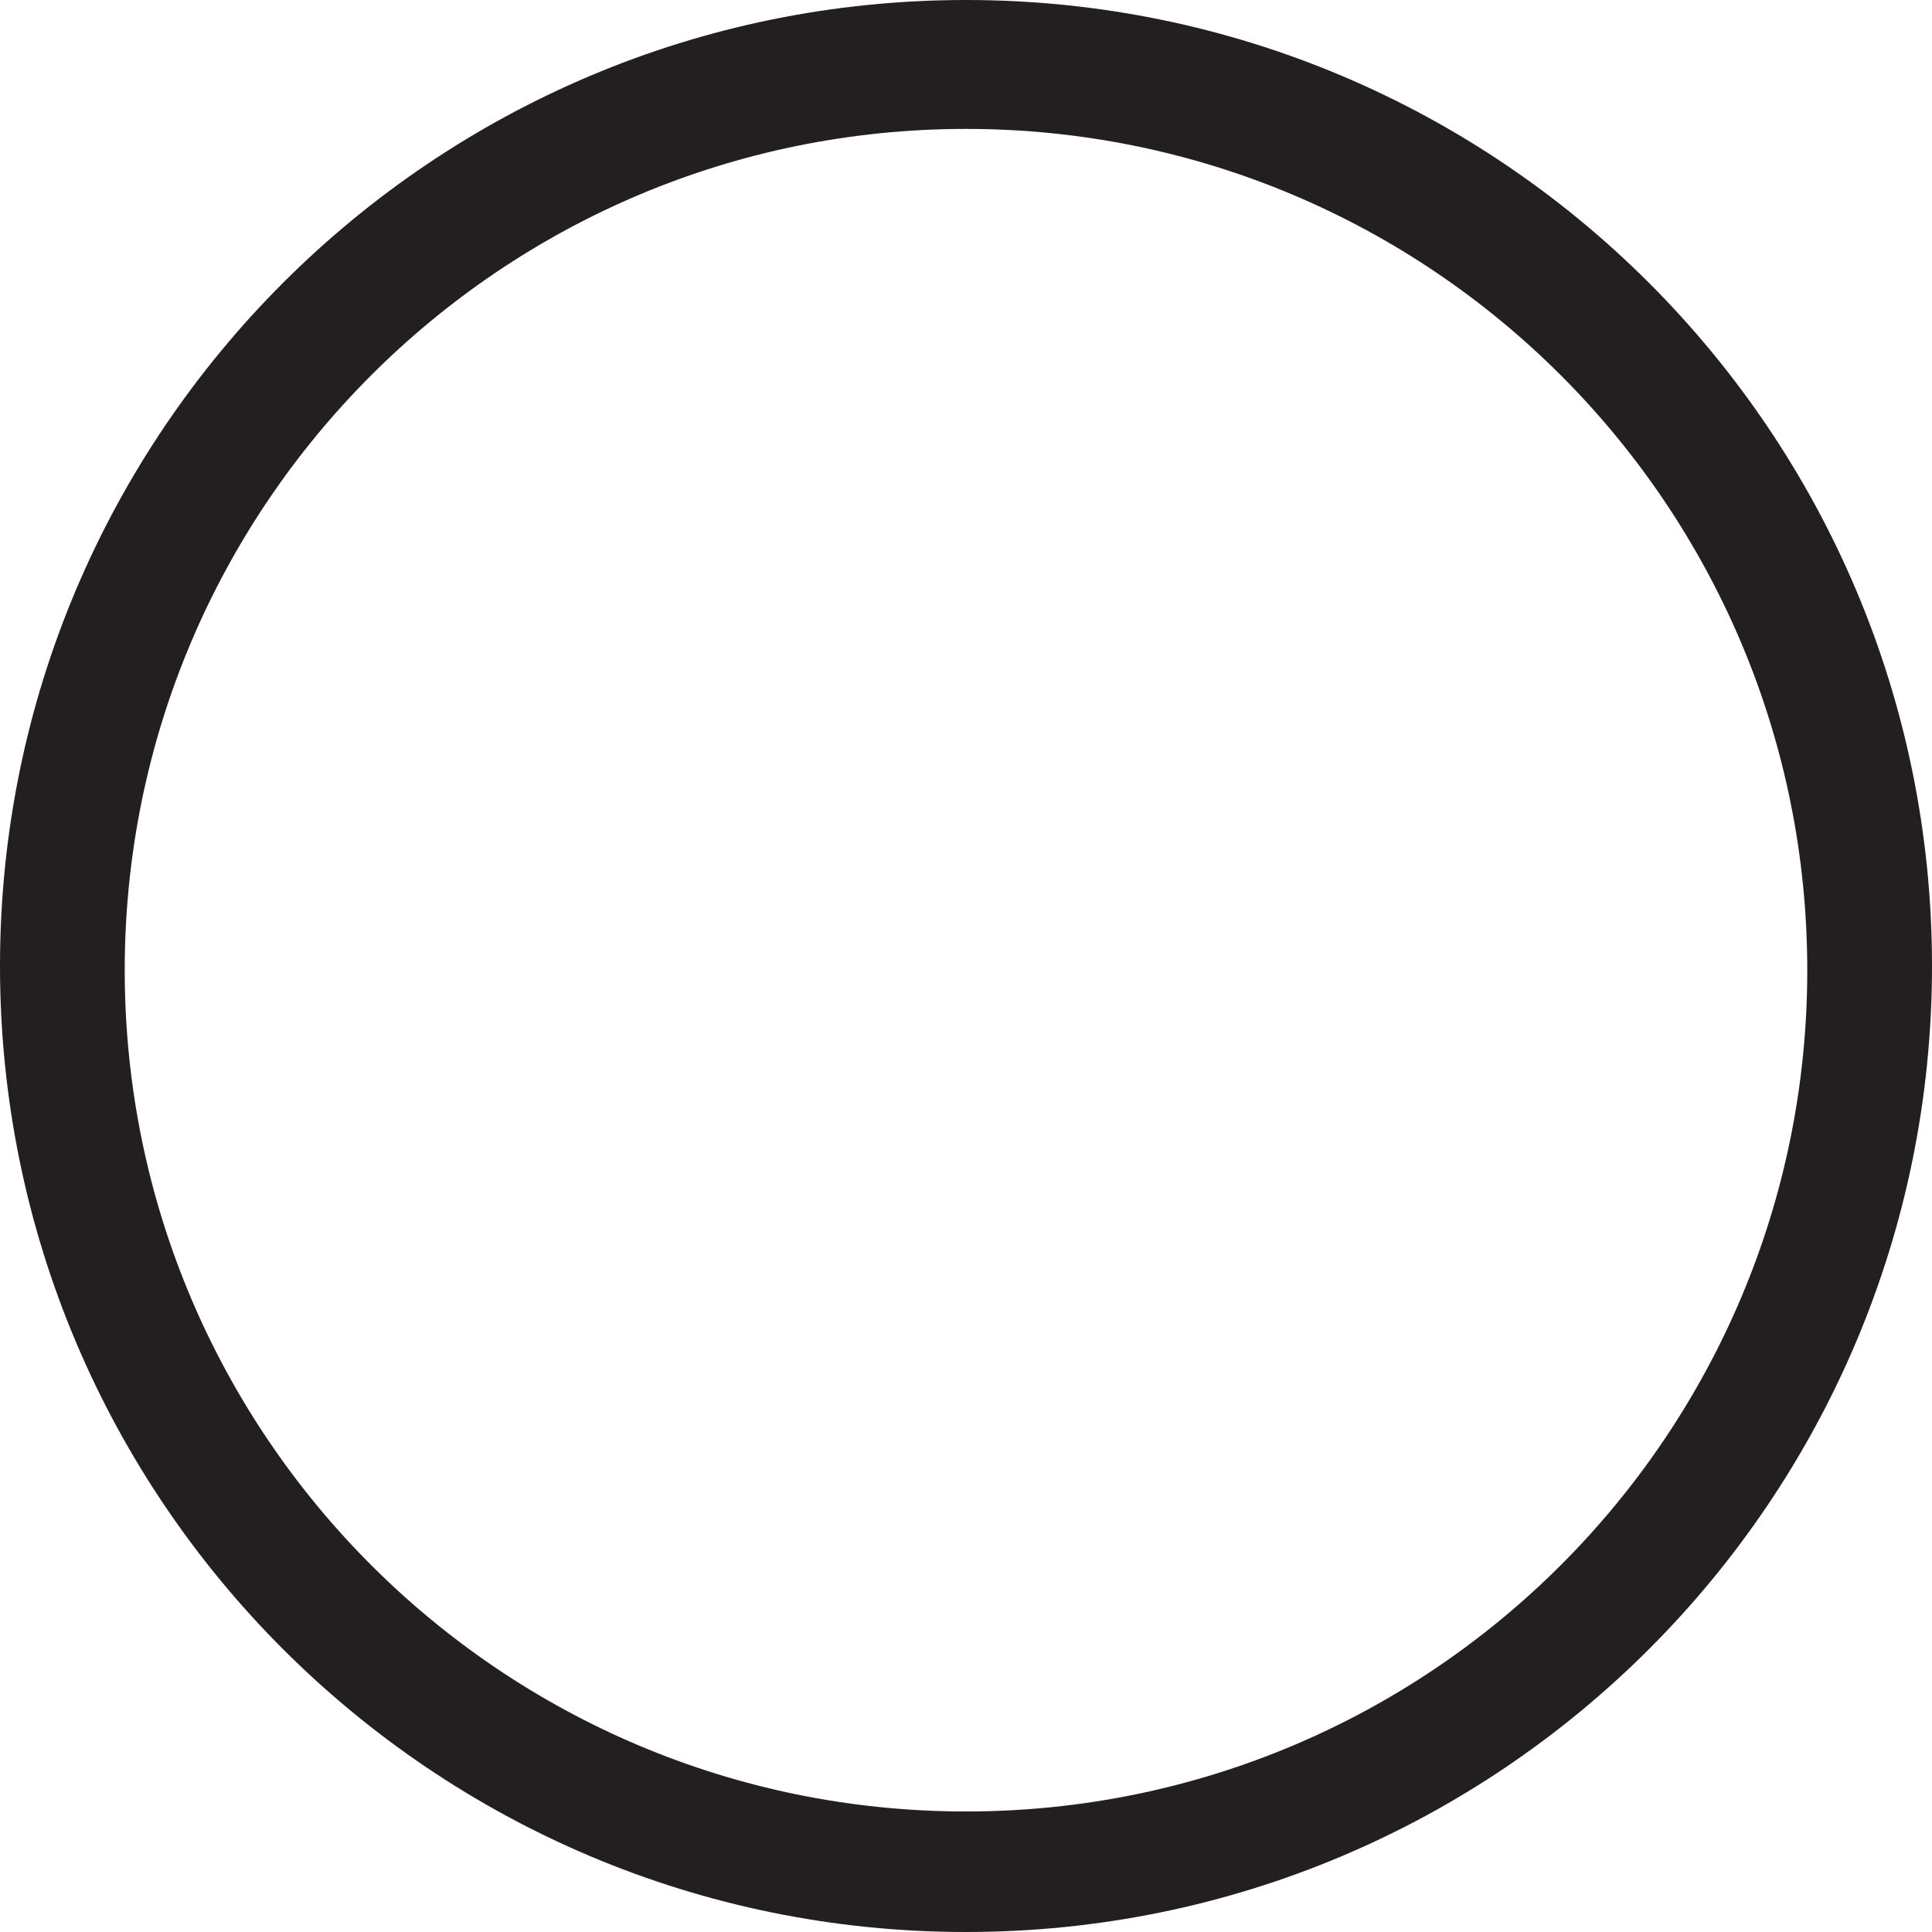
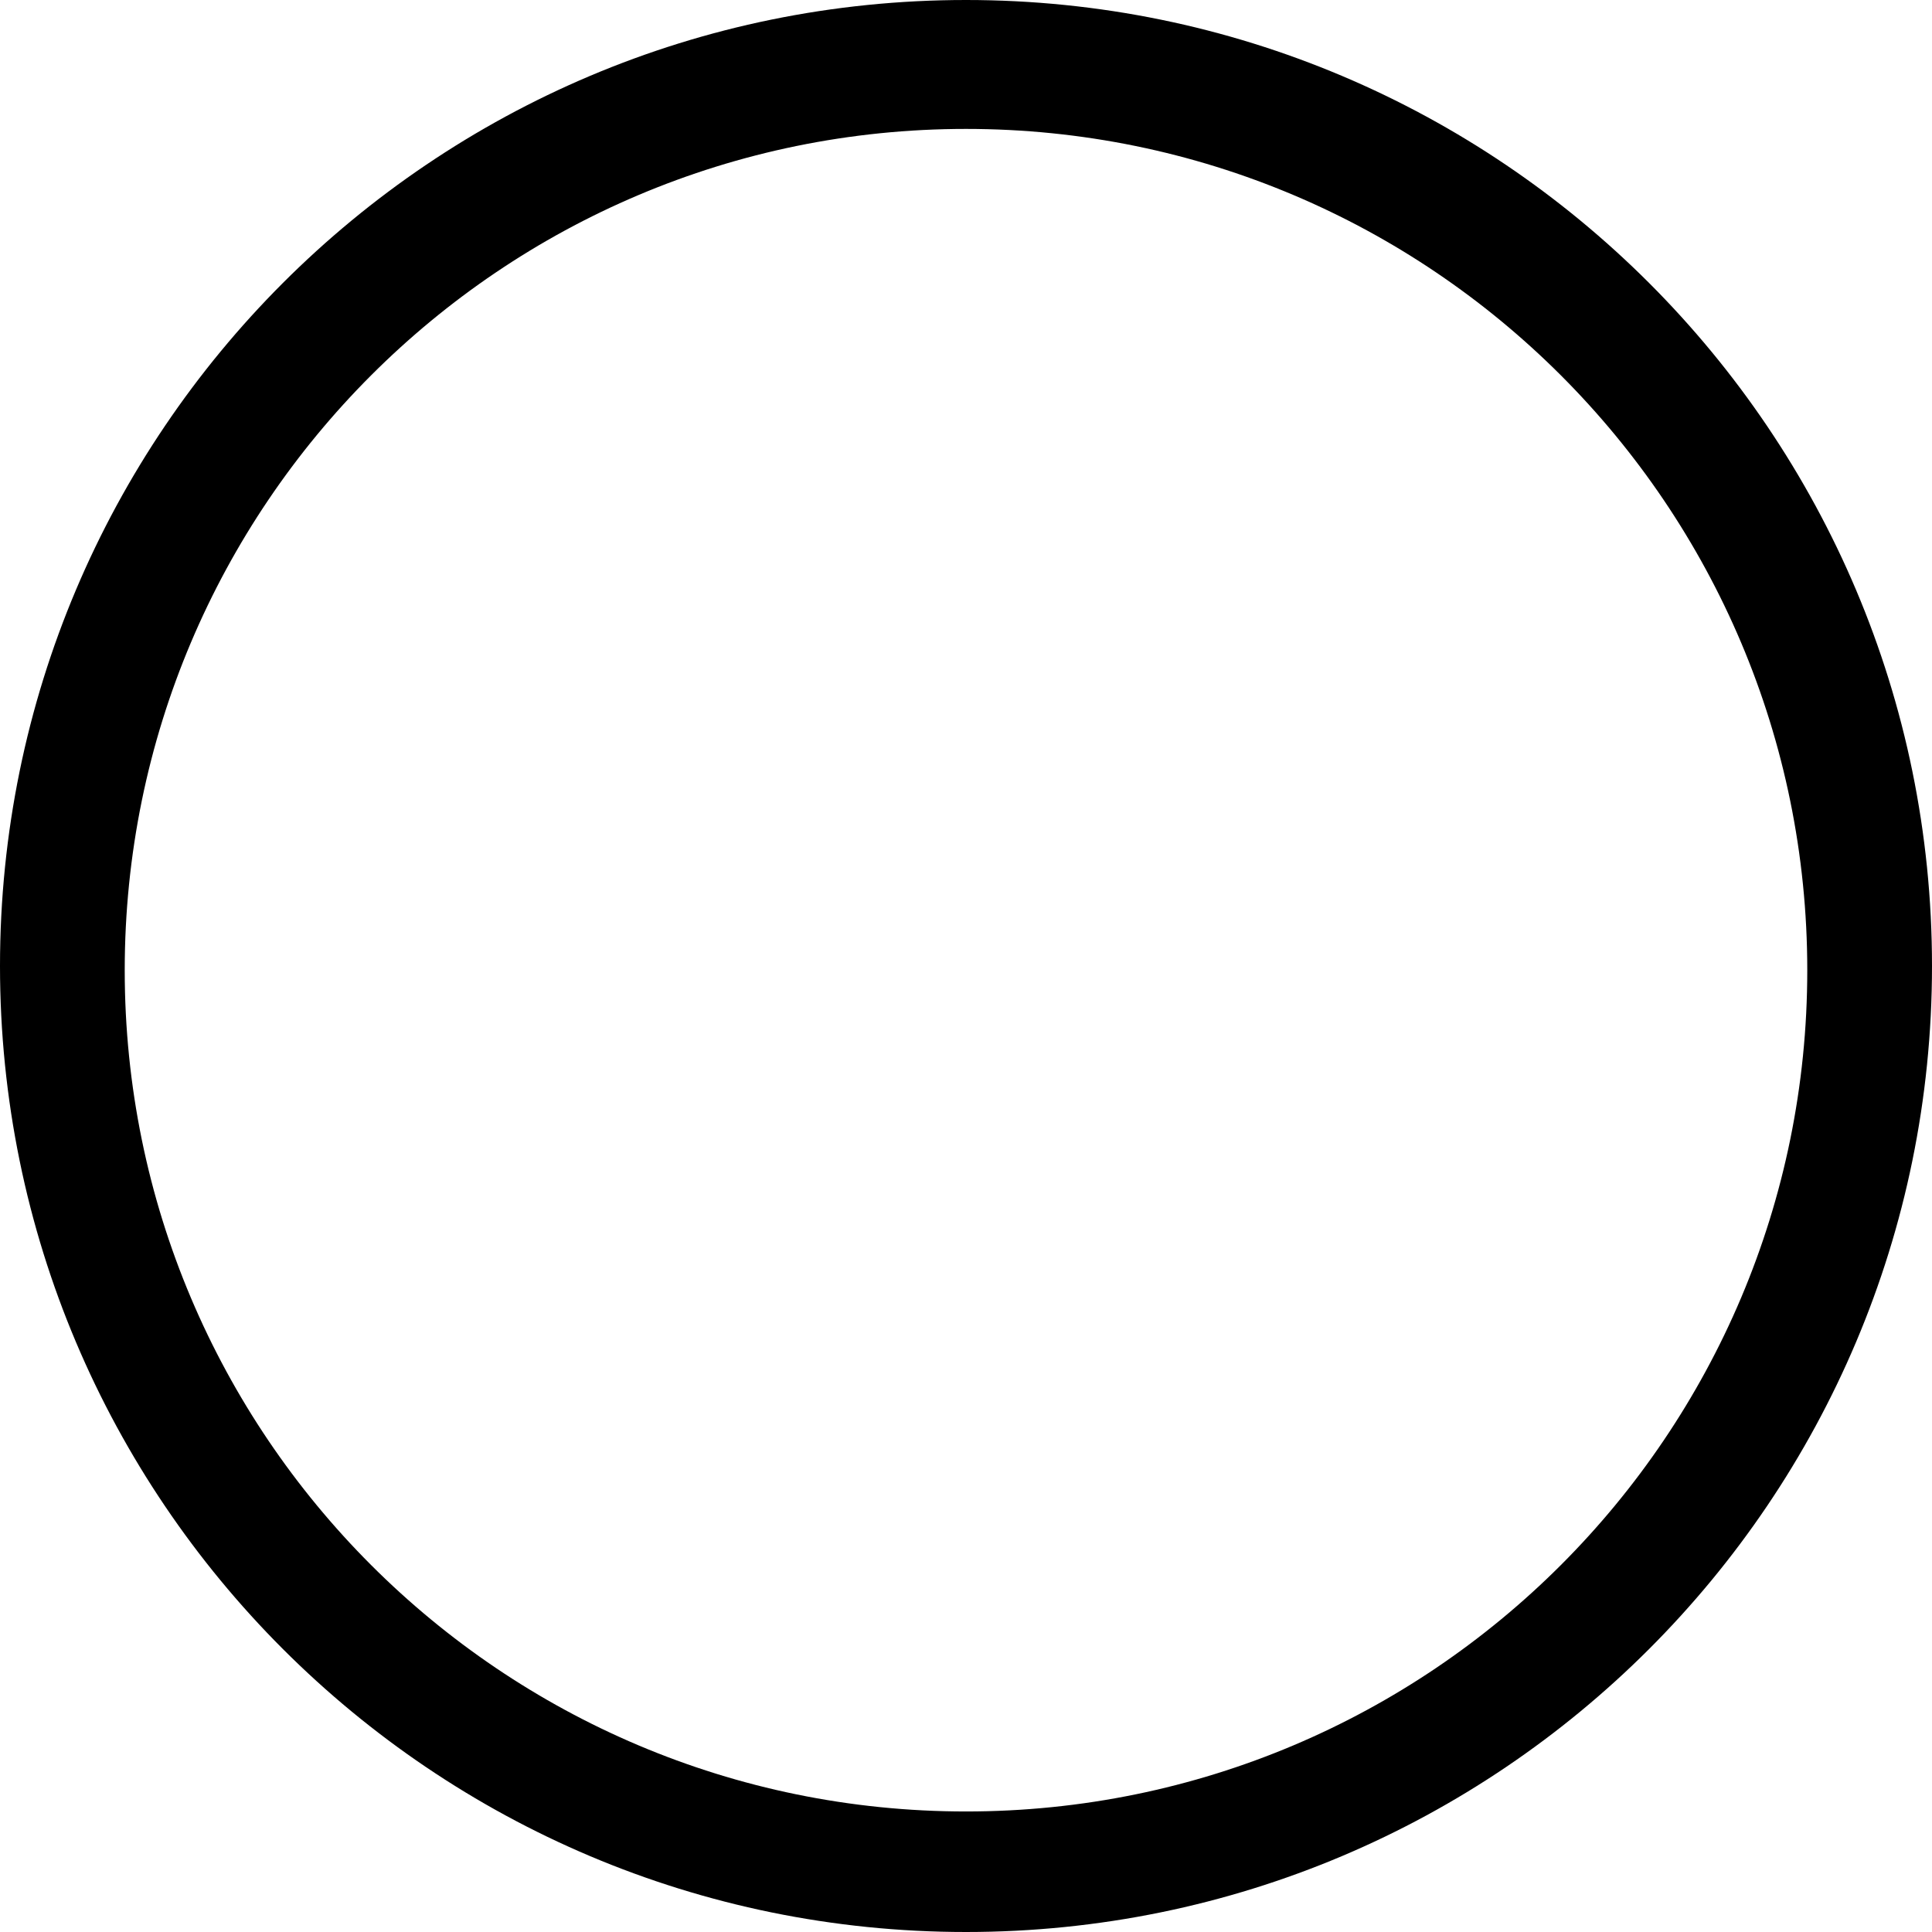
<svg xmlns="http://www.w3.org/2000/svg" version="1.0" id="Layer_1" x="0px" y="0px" width="253px" height="253px" viewBox="22.5 69.048 253 253" enable-background="new 22.5 69.048 253 253" xml:space="preserve">
-   <path fill="#231F20" d="M149,69.048c-69.864,0-126.5,56.636-126.5,126.5c0,69.864,56.636,126.5,126.5,126.5 s126.5-56.636,126.5-126.5C275.5,125.685,218.864,69.048,149,69.048z M149,306.264c-60.844,0-110.167-49.323-110.167-110.167 C38.833,135.253,88.156,85.93,149,85.93c60.843,0,110.167,49.323,110.167,110.167C259.167,256.941,209.843,306.264,149,306.264z" />
+   <path d="M149,69.048c-69.864,0-126.5,56.636-126.5,126.5c0,69.864,56.636,126.5,126.5,126.5 s126.5-56.636,126.5-126.5C275.5,125.685,218.864,69.048,149,69.048z M149,306.264c-60.844,0-110.167-49.323-110.167-110.167 C38.833,135.253,88.156,85.93,149,85.93c60.843,0,110.167,49.323,110.167,110.167C259.167,256.941,209.843,306.264,149,306.264z" />
</svg>
